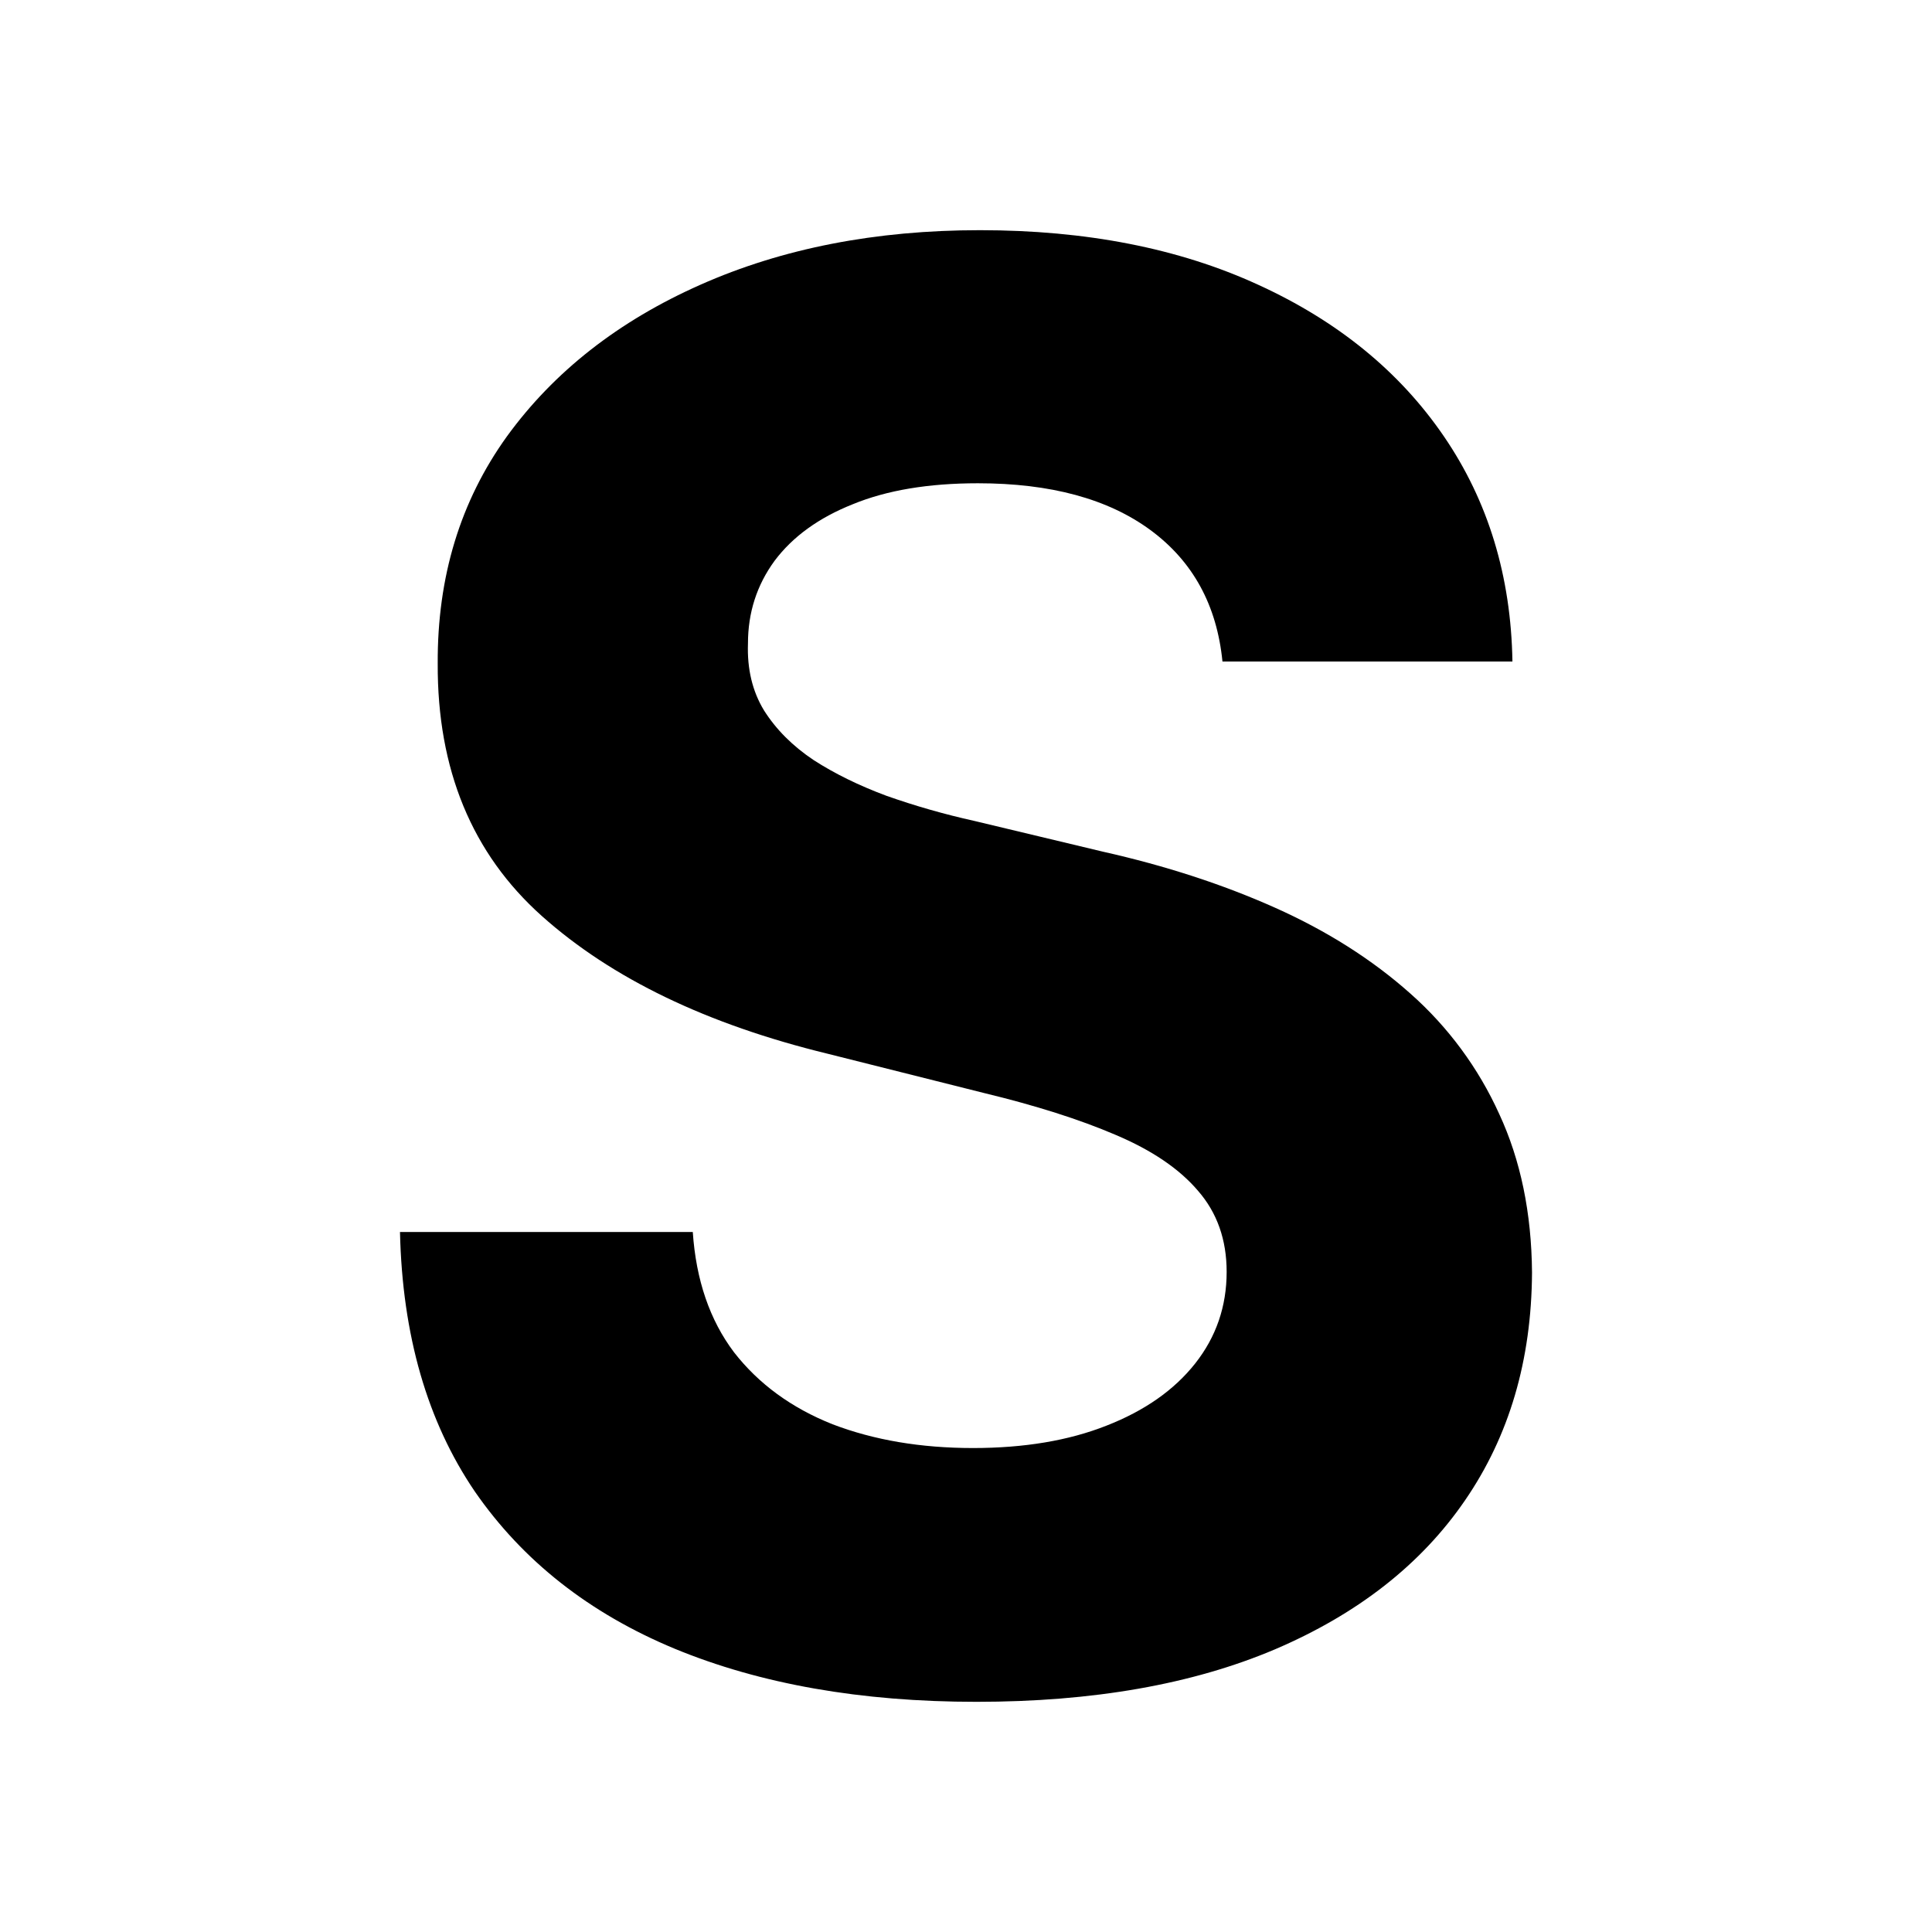
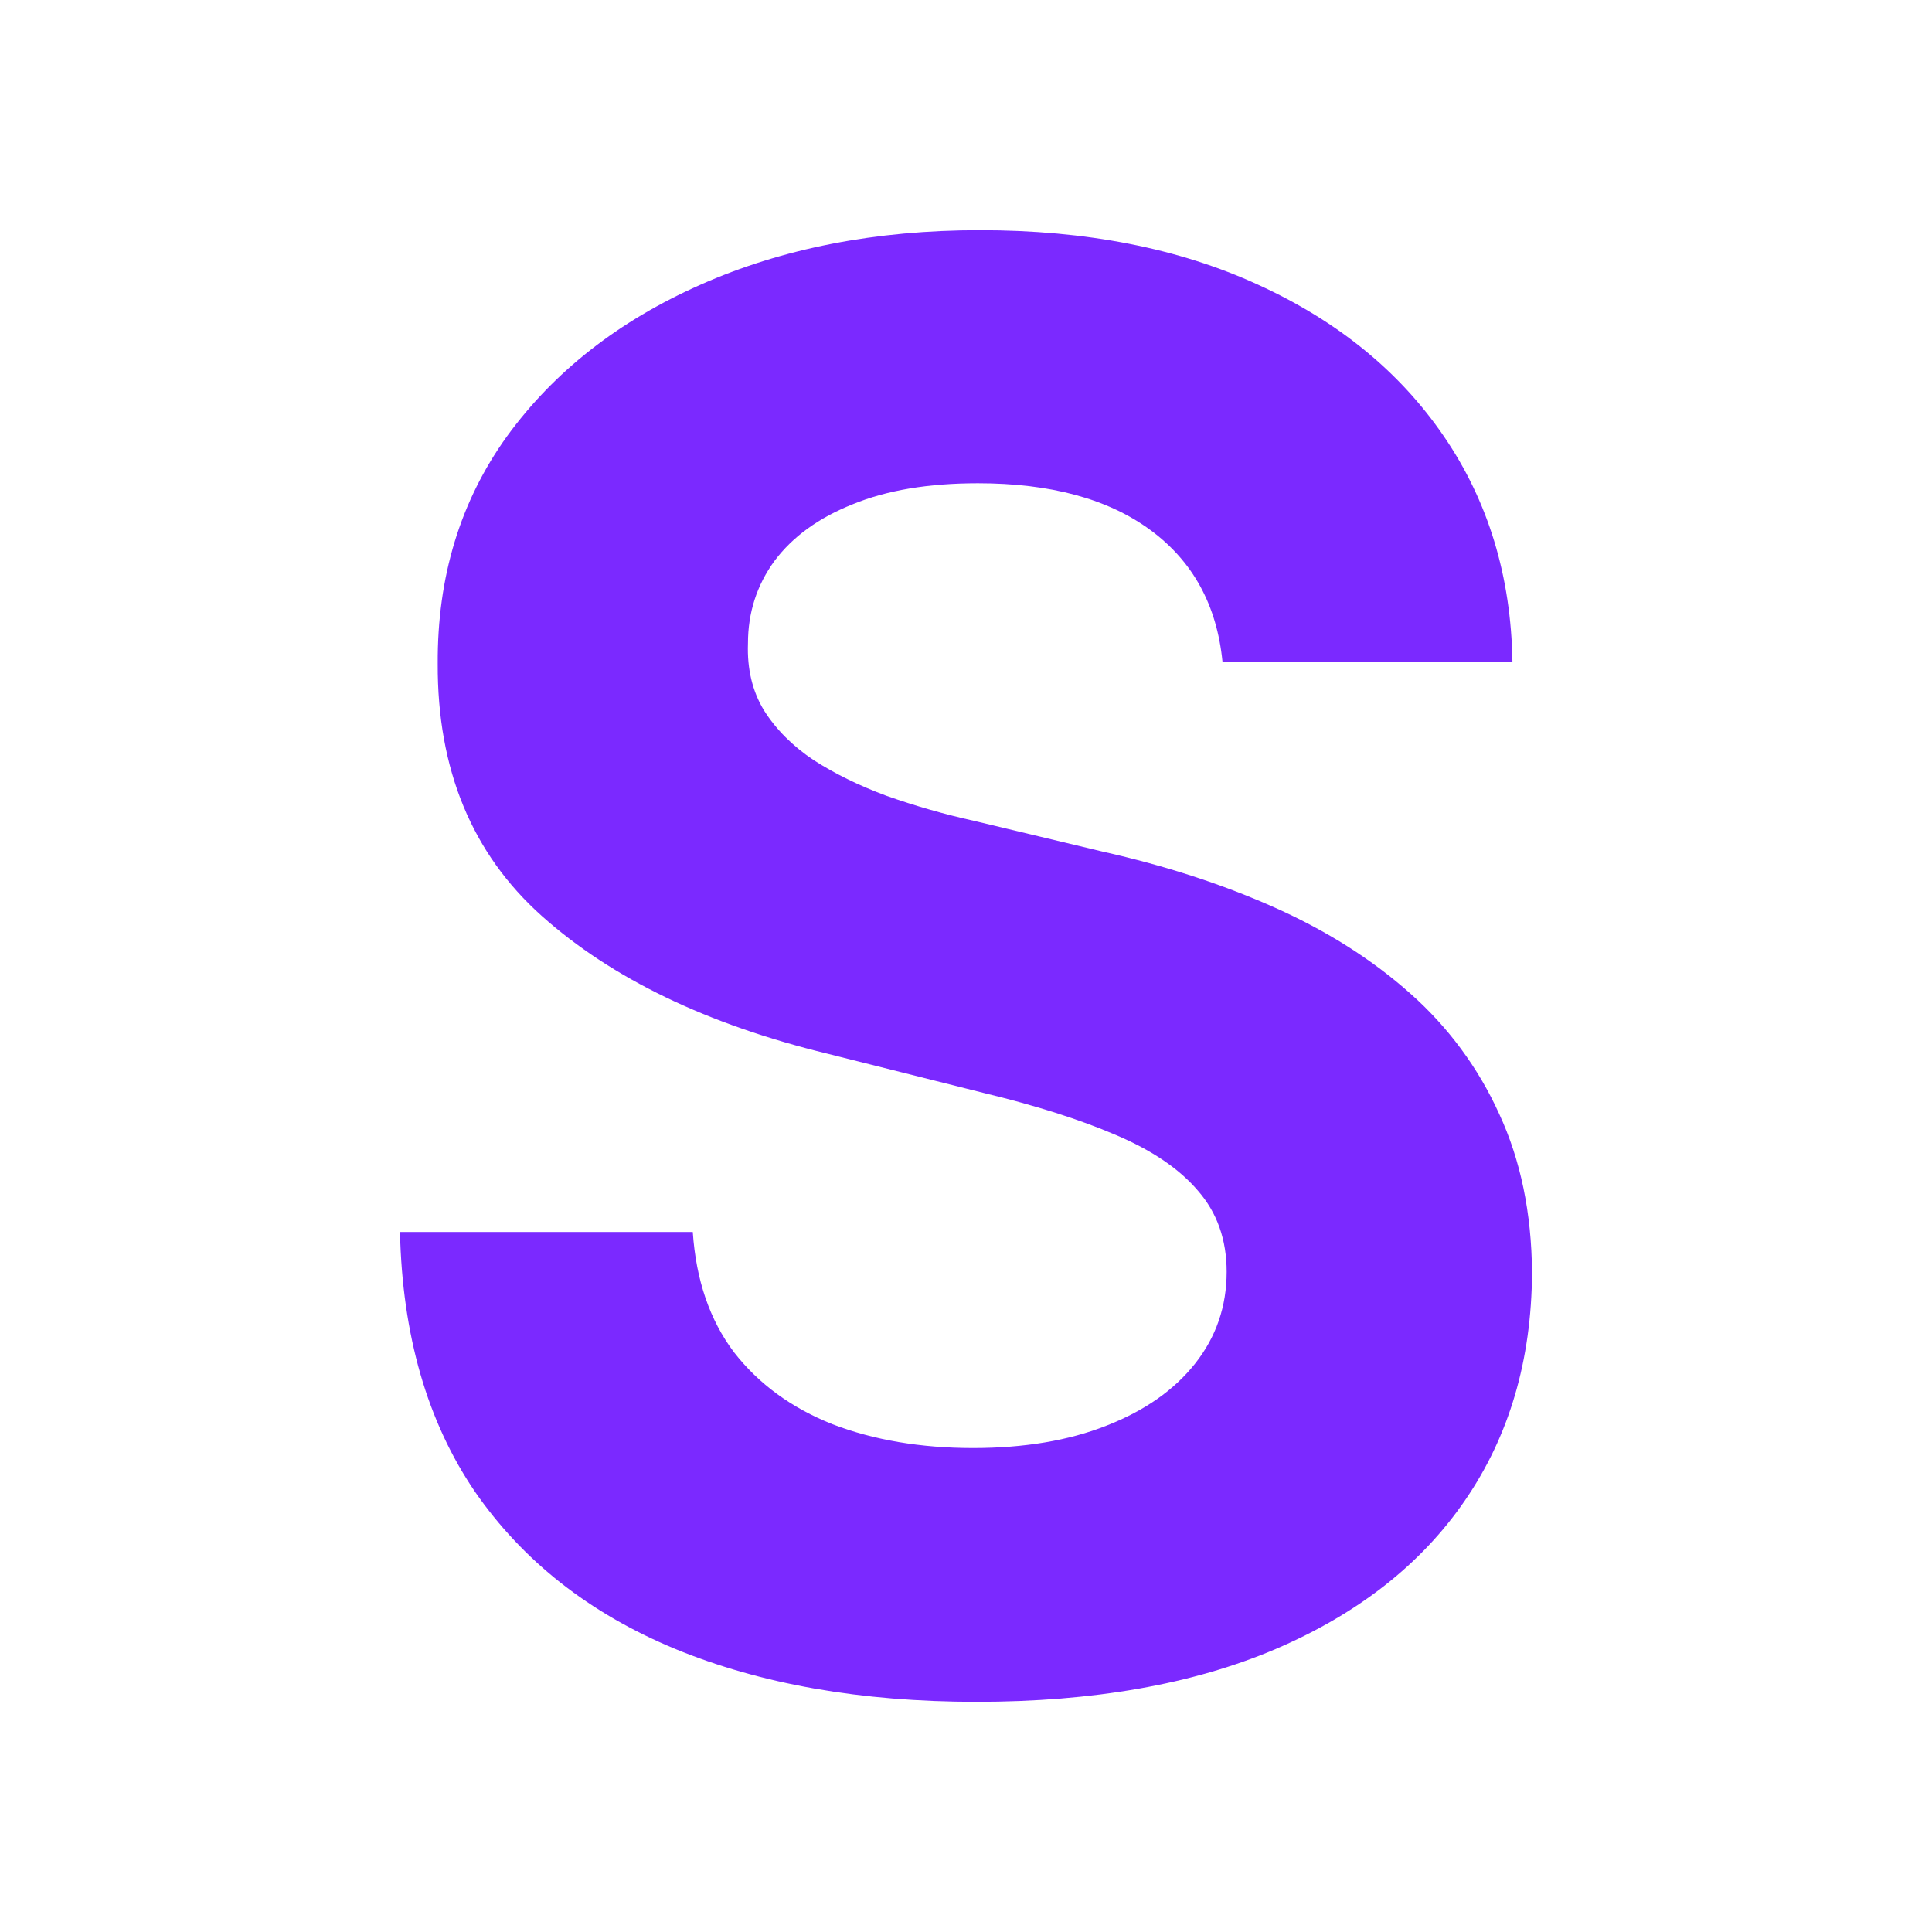
<svg xmlns="http://www.w3.org/2000/svg" width="1024" height="1024" fill="none" viewBox="0 0 1024 1024">
-   <path fill="#000" d="M647.93 350.63c-2.97-29.9-15.68-53.12-38.15-69.67-22.47-16.55-52.96-24.82-91.48-24.82-26.18 0-48.27 3.7-66.3 11.11-18.02 7.17-31.85 17.17-41.48 30.02-9.38 12.84-14.08 27.42-14.08 43.72-.49 13.59 2.35 25.45 8.52 35.57 6.42 10.13 15.19 18.9 26.3 26.31 11.11 7.17 23.95 13.47 38.52 18.9a399.2 399.2 0 0 0 46.66 13.34l68.15 16.3c33.09 7.42 63.46 17.3 91.11 29.65 27.66 12.35 51.6 27.54 71.86 45.58a189.41 189.41 0 0 1 47.03 63.73c11.36 24.46 17.16 52.5 17.41 84.12-.25 46.44-12.1 86.7-35.56 120.8-23.2 33.84-56.79 60.14-100.74 78.92C632 892.74 579.28 902 517.56 902c-61.24 0-114.57-9.39-160-28.16-45.19-18.78-80.5-46.57-105.93-83.37-25.19-37.06-38.4-82.88-39.63-137.48h155.19c1.72 25.45 9 46.7 21.85 63.74 13.08 16.8 30.5 29.52 52.22 38.16 21.98 8.4 46.79 12.6 74.44 12.6 27.16 0 50.74-3.95 70.74-11.86 20.25-7.9 35.93-18.9 47.04-32.97 11.11-14.08 16.67-30.27 16.67-48.55 0-17.04-5.06-31.37-15.19-42.98-9.87-11.61-24.44-21.5-43.7-29.64-19.01-8.15-42.35-15.57-70-22.24l-82.6-20.75c-63.94-15.56-114.44-39.9-151.48-73-37.03-33.1-55.43-77.69-55.18-133.76-.25-45.95 11.97-86.1 36.67-120.43 24.94-34.34 59.13-61.14 102.59-80.4C414.72 131.62 464.1 122 519.4 122c56.3 0 105.43 9.63 147.4 28.9 42.23 19.27 75.07 46.07 98.52 80.41 23.46 34.34 35.56 74.11 36.3 119.32h-153.7Z" />
+   <path fill="#7b29ff" d="M647.93 350.63c-2.97-29.9-15.68-53.12-38.15-69.67-22.47-16.55-52.96-24.82-91.48-24.82-26.18 0-48.27 3.7-66.3 11.11-18.02 7.17-31.85 17.17-41.48 30.02-9.38 12.84-14.08 27.42-14.08 43.72-.49 13.59 2.35 25.45 8.52 35.57 6.42 10.13 15.19 18.9 26.3 26.31 11.11 7.17 23.95 13.47 38.52 18.9a399.2 399.2 0 0 0 46.66 13.34l68.15 16.3c33.09 7.42 63.46 17.3 91.11 29.65 27.66 12.35 51.6 27.54 71.86 45.58a189.41 189.41 0 0 1 47.03 63.73c11.36 24.46 17.16 52.5 17.41 84.12-.25 46.44-12.1 86.7-35.56 120.8-23.2 33.84-56.79 60.14-100.74 78.92C632 892.74 579.28 902 517.56 902c-61.24 0-114.57-9.39-160-28.16-45.19-18.78-80.5-46.57-105.93-83.37-25.19-37.06-38.4-82.88-39.63-137.48h155.19c1.72 25.45 9 46.7 21.85 63.74 13.08 16.8 30.5 29.52 52.22 38.16 21.98 8.4 46.79 12.6 74.44 12.6 27.16 0 50.74-3.95 70.74-11.86 20.25-7.9 35.93-18.9 47.04-32.97 11.11-14.08 16.67-30.27 16.67-48.55 0-17.04-5.06-31.37-15.19-42.98-9.87-11.61-24.44-21.5-43.7-29.64-19.01-8.15-42.35-15.57-70-22.24l-82.6-20.75c-63.94-15.56-114.44-39.9-151.48-73-37.03-33.1-55.43-77.69-55.18-133.76-.25-45.95 11.97-86.1 36.67-120.43 24.94-34.34 59.13-61.14 102.59-80.4C414.72 131.62 464.1 122 519.4 122c56.3 0 105.43 9.63 147.4 28.9 42.23 19.27 75.07 46.07 98.52 80.41 23.46 34.34 35.56 74.11 36.3 119.32h-153.7Z" />
</svg>
